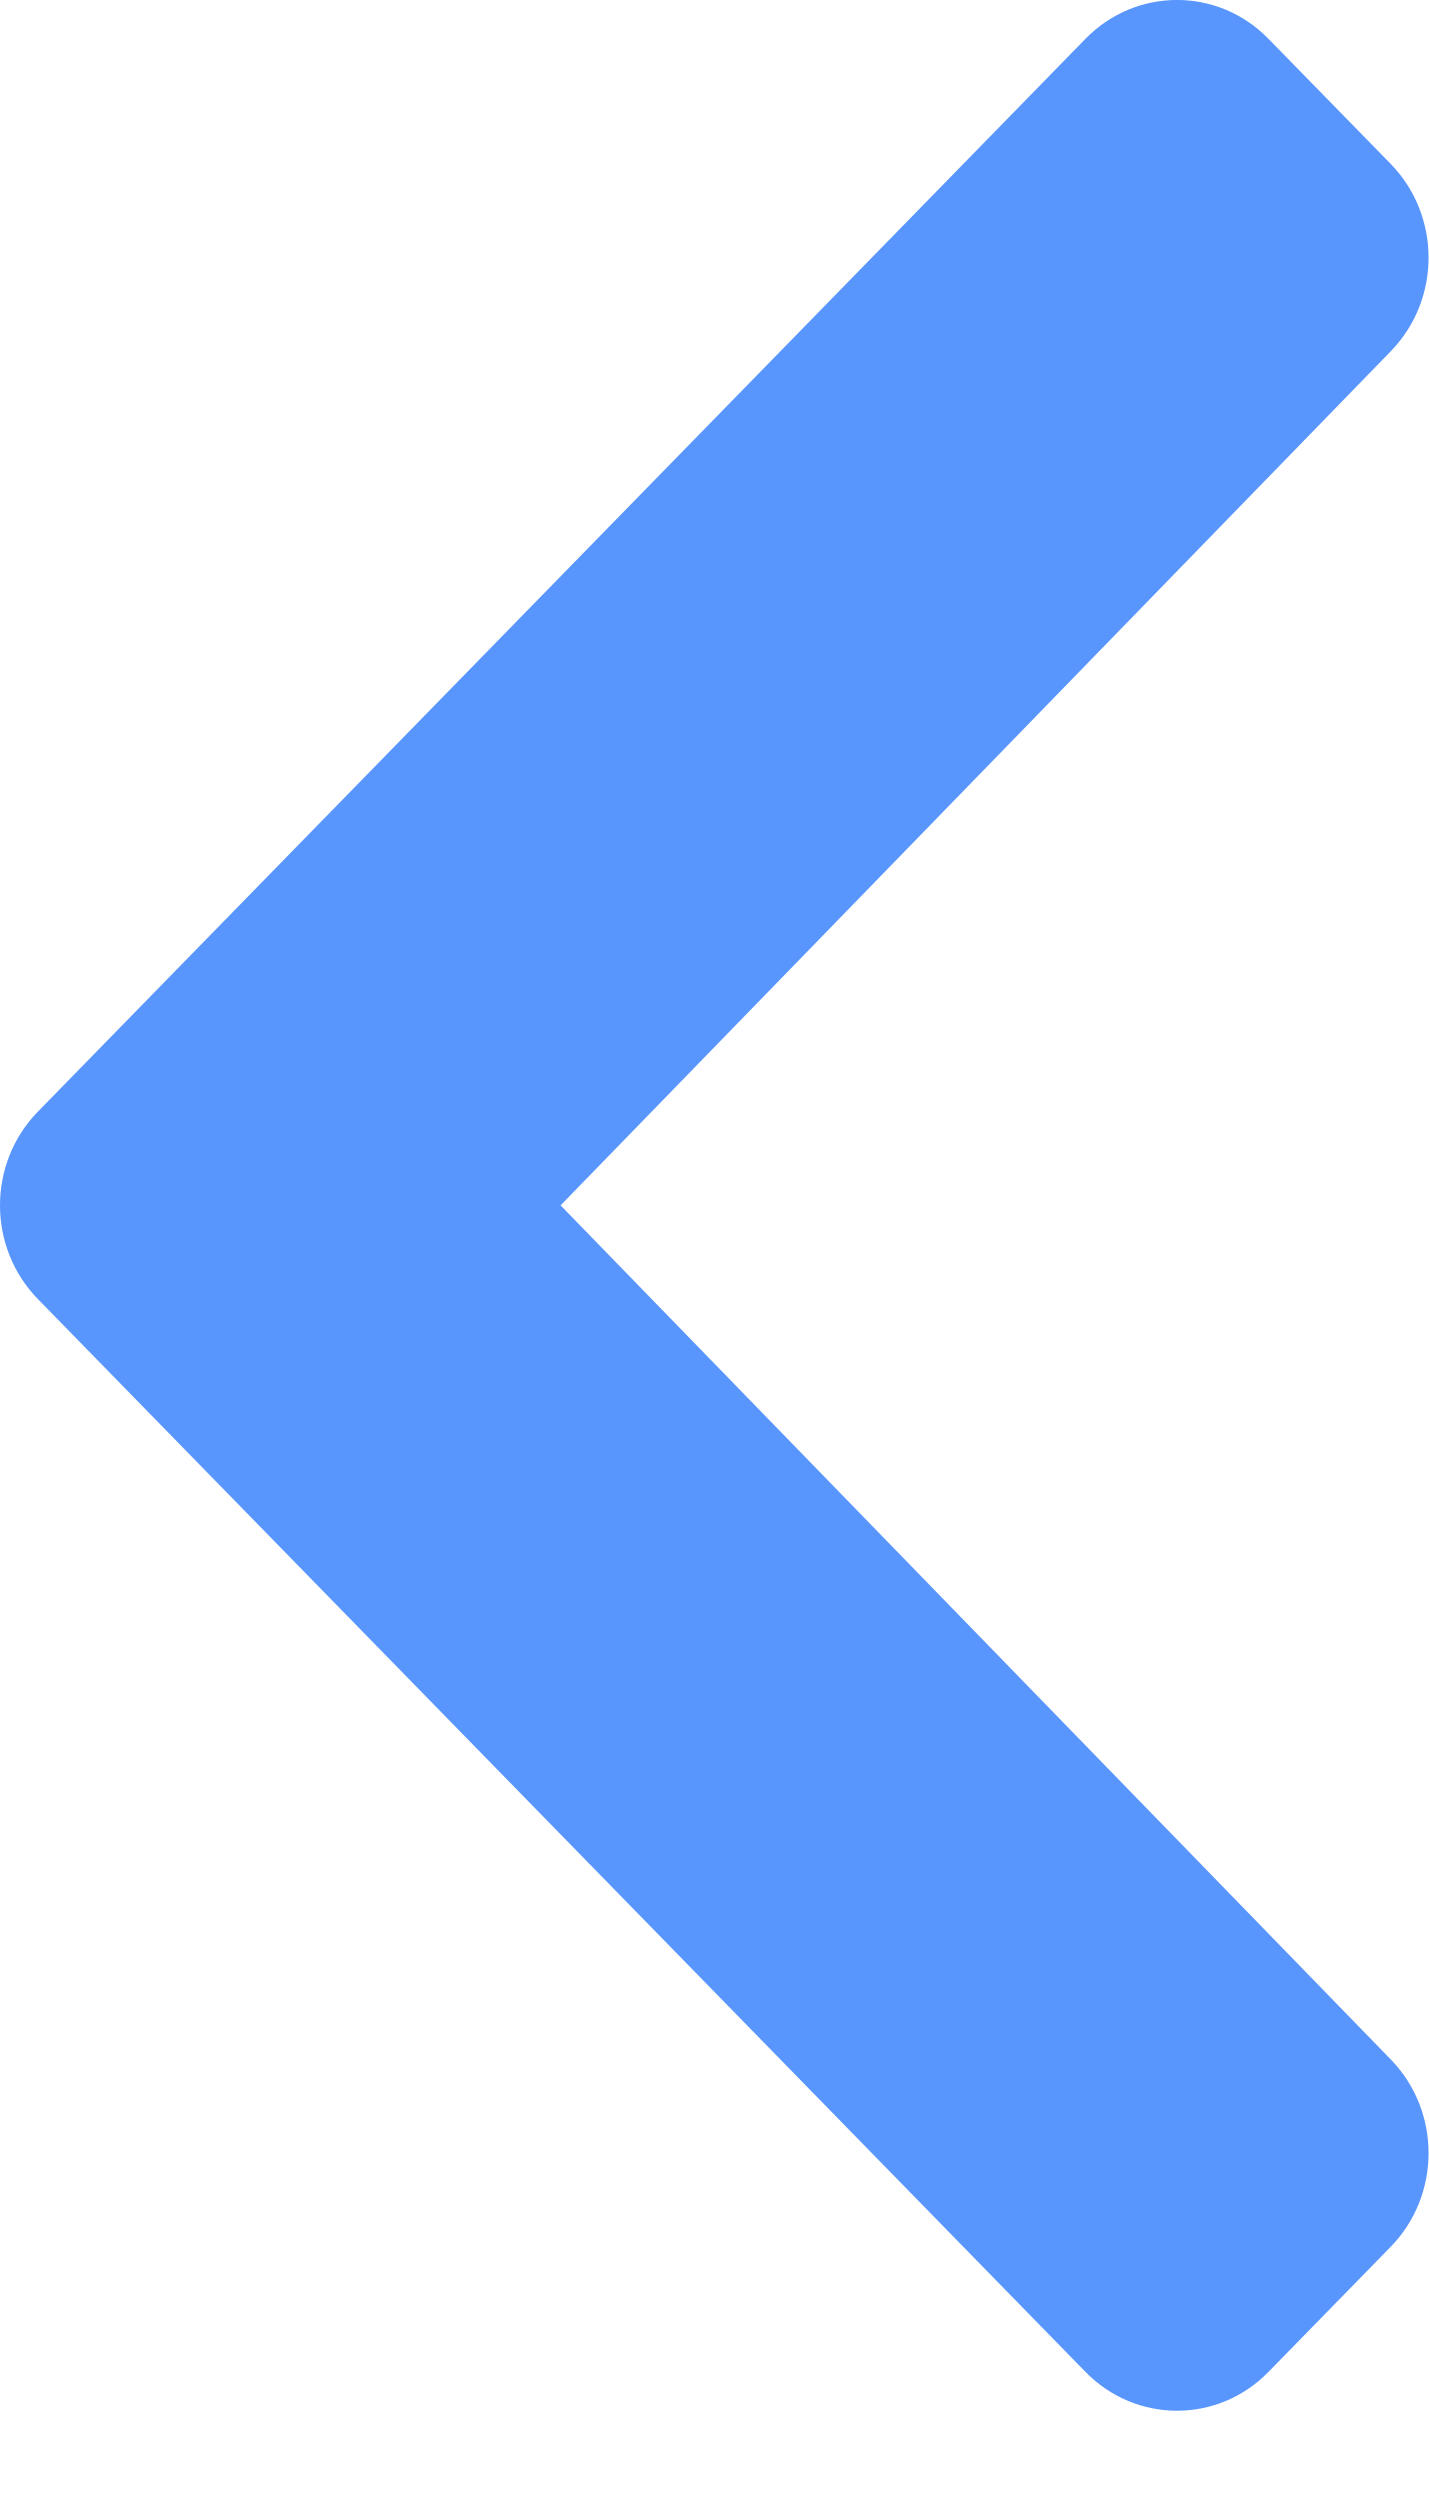
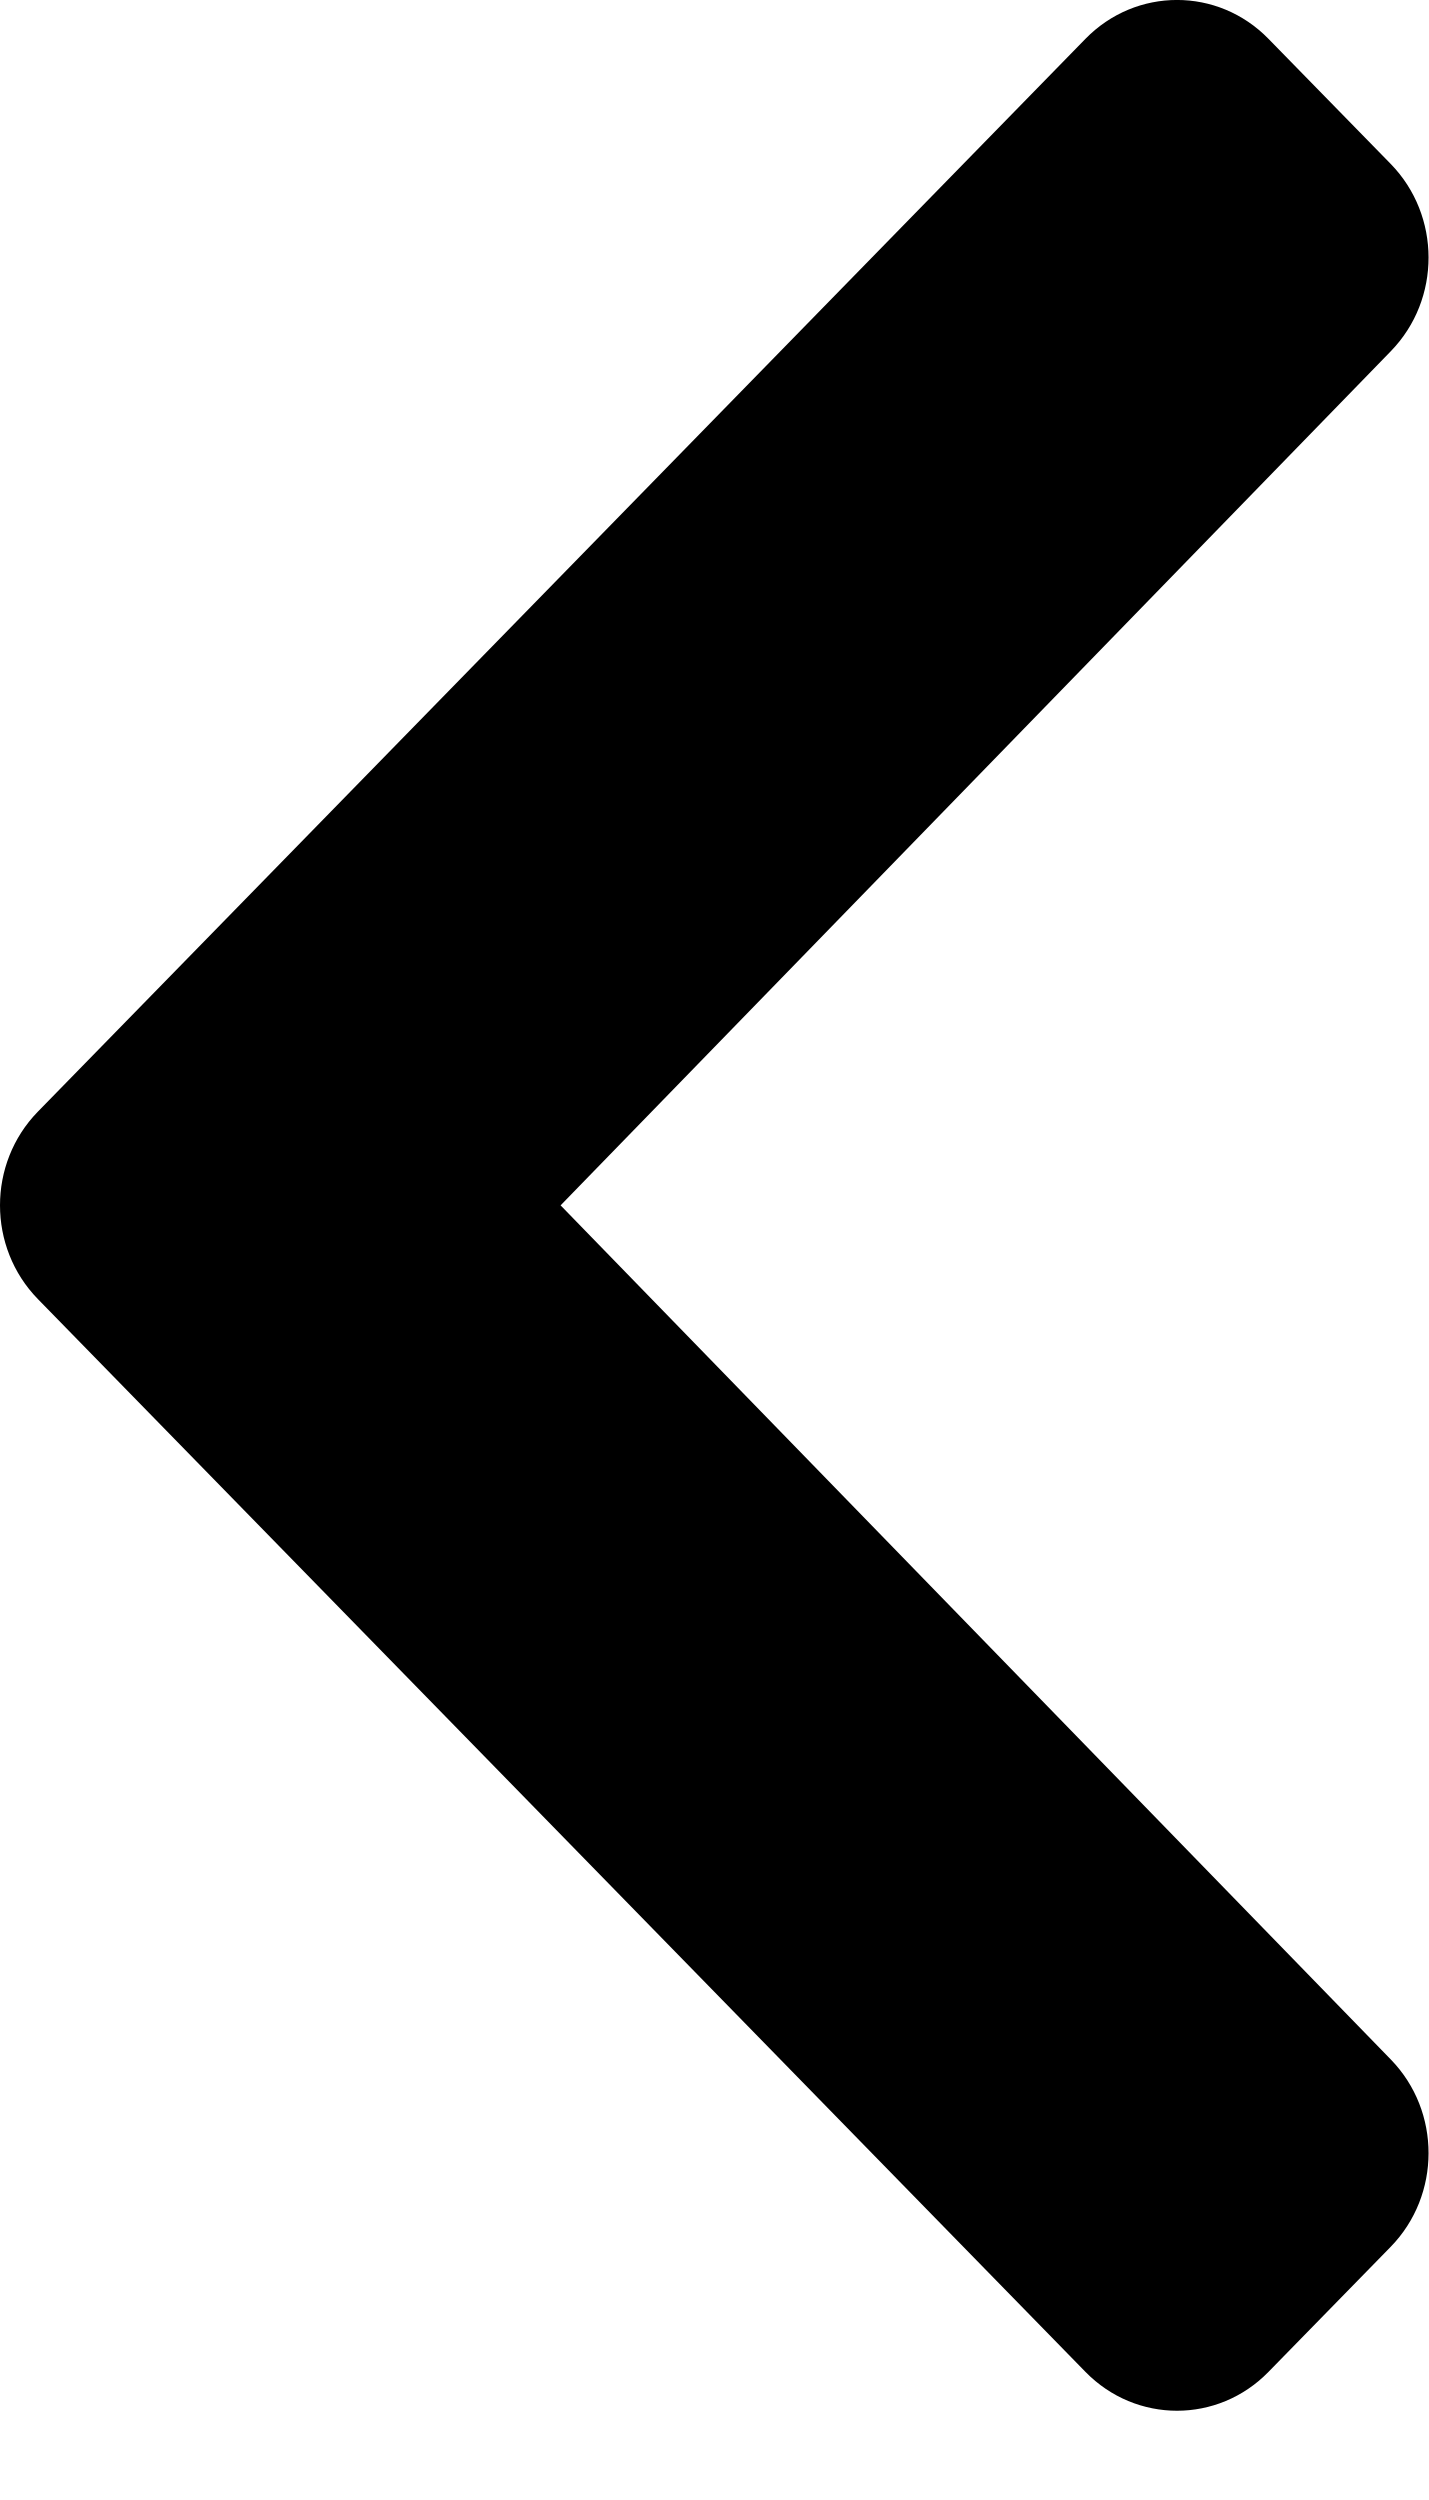
<svg xmlns="http://www.w3.org/2000/svg" width="12" height="21" viewBox="0 0 12 21" fill="none">
-   <path d="M0.318 9.338L9.118 0.326C9.543 -0.109 10.231 -0.109 10.655 0.326L11.682 1.377C12.105 1.811 12.106 2.514 11.684 2.949L4.709 10.125L11.684 17.301C12.106 17.736 12.105 18.439 11.682 18.873L10.655 19.924C10.231 20.359 9.543 20.359 9.118 19.924L0.318 10.912C-0.106 10.477 -0.106 9.773 0.318 9.338Z" fill="#5896FD" />
+   <path d="M0.318 9.338L9.118 0.326C9.543 -0.109 10.231 -0.109 10.655 0.326L11.682 1.377C12.105 1.811 12.106 2.514 11.684 2.949L4.709 10.125L11.684 17.301C12.106 17.736 12.105 18.439 11.682 18.873L10.655 19.924C10.231 20.359 9.543 20.359 9.118 19.924L0.318 10.912C-0.106 10.477 -0.106 9.773 0.318 9.338Z" fill="#000" />
</svg>
